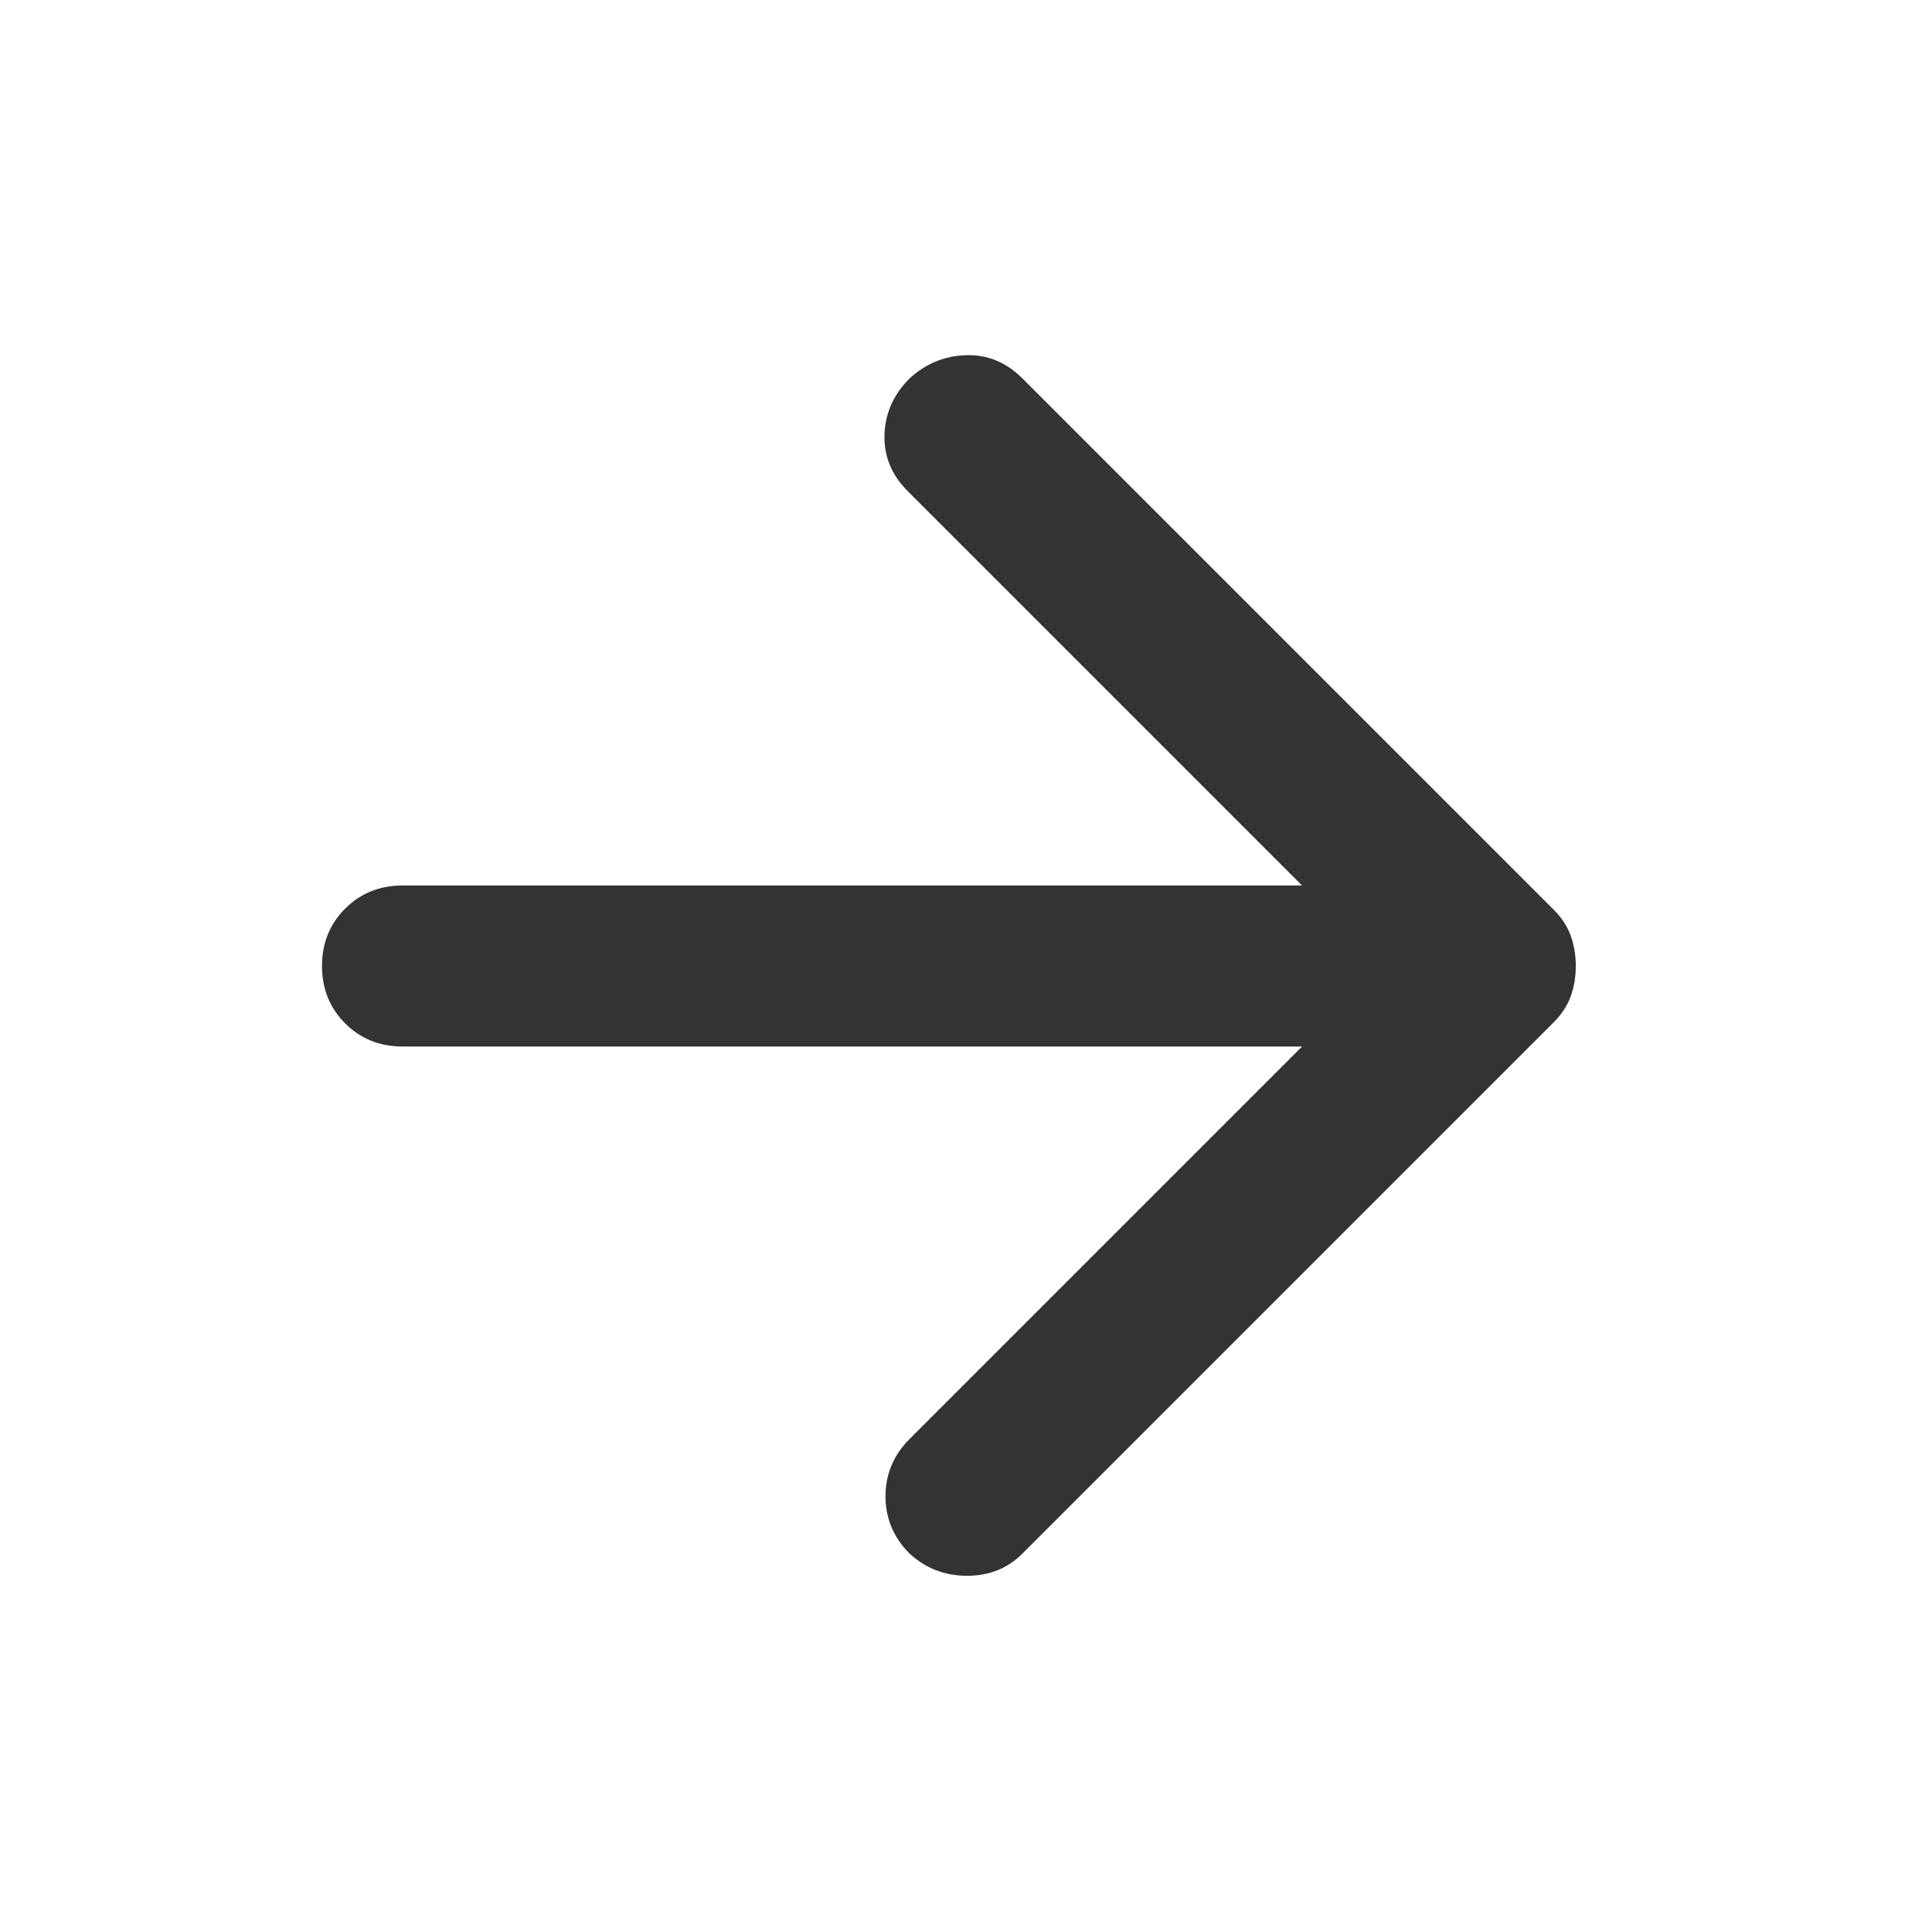
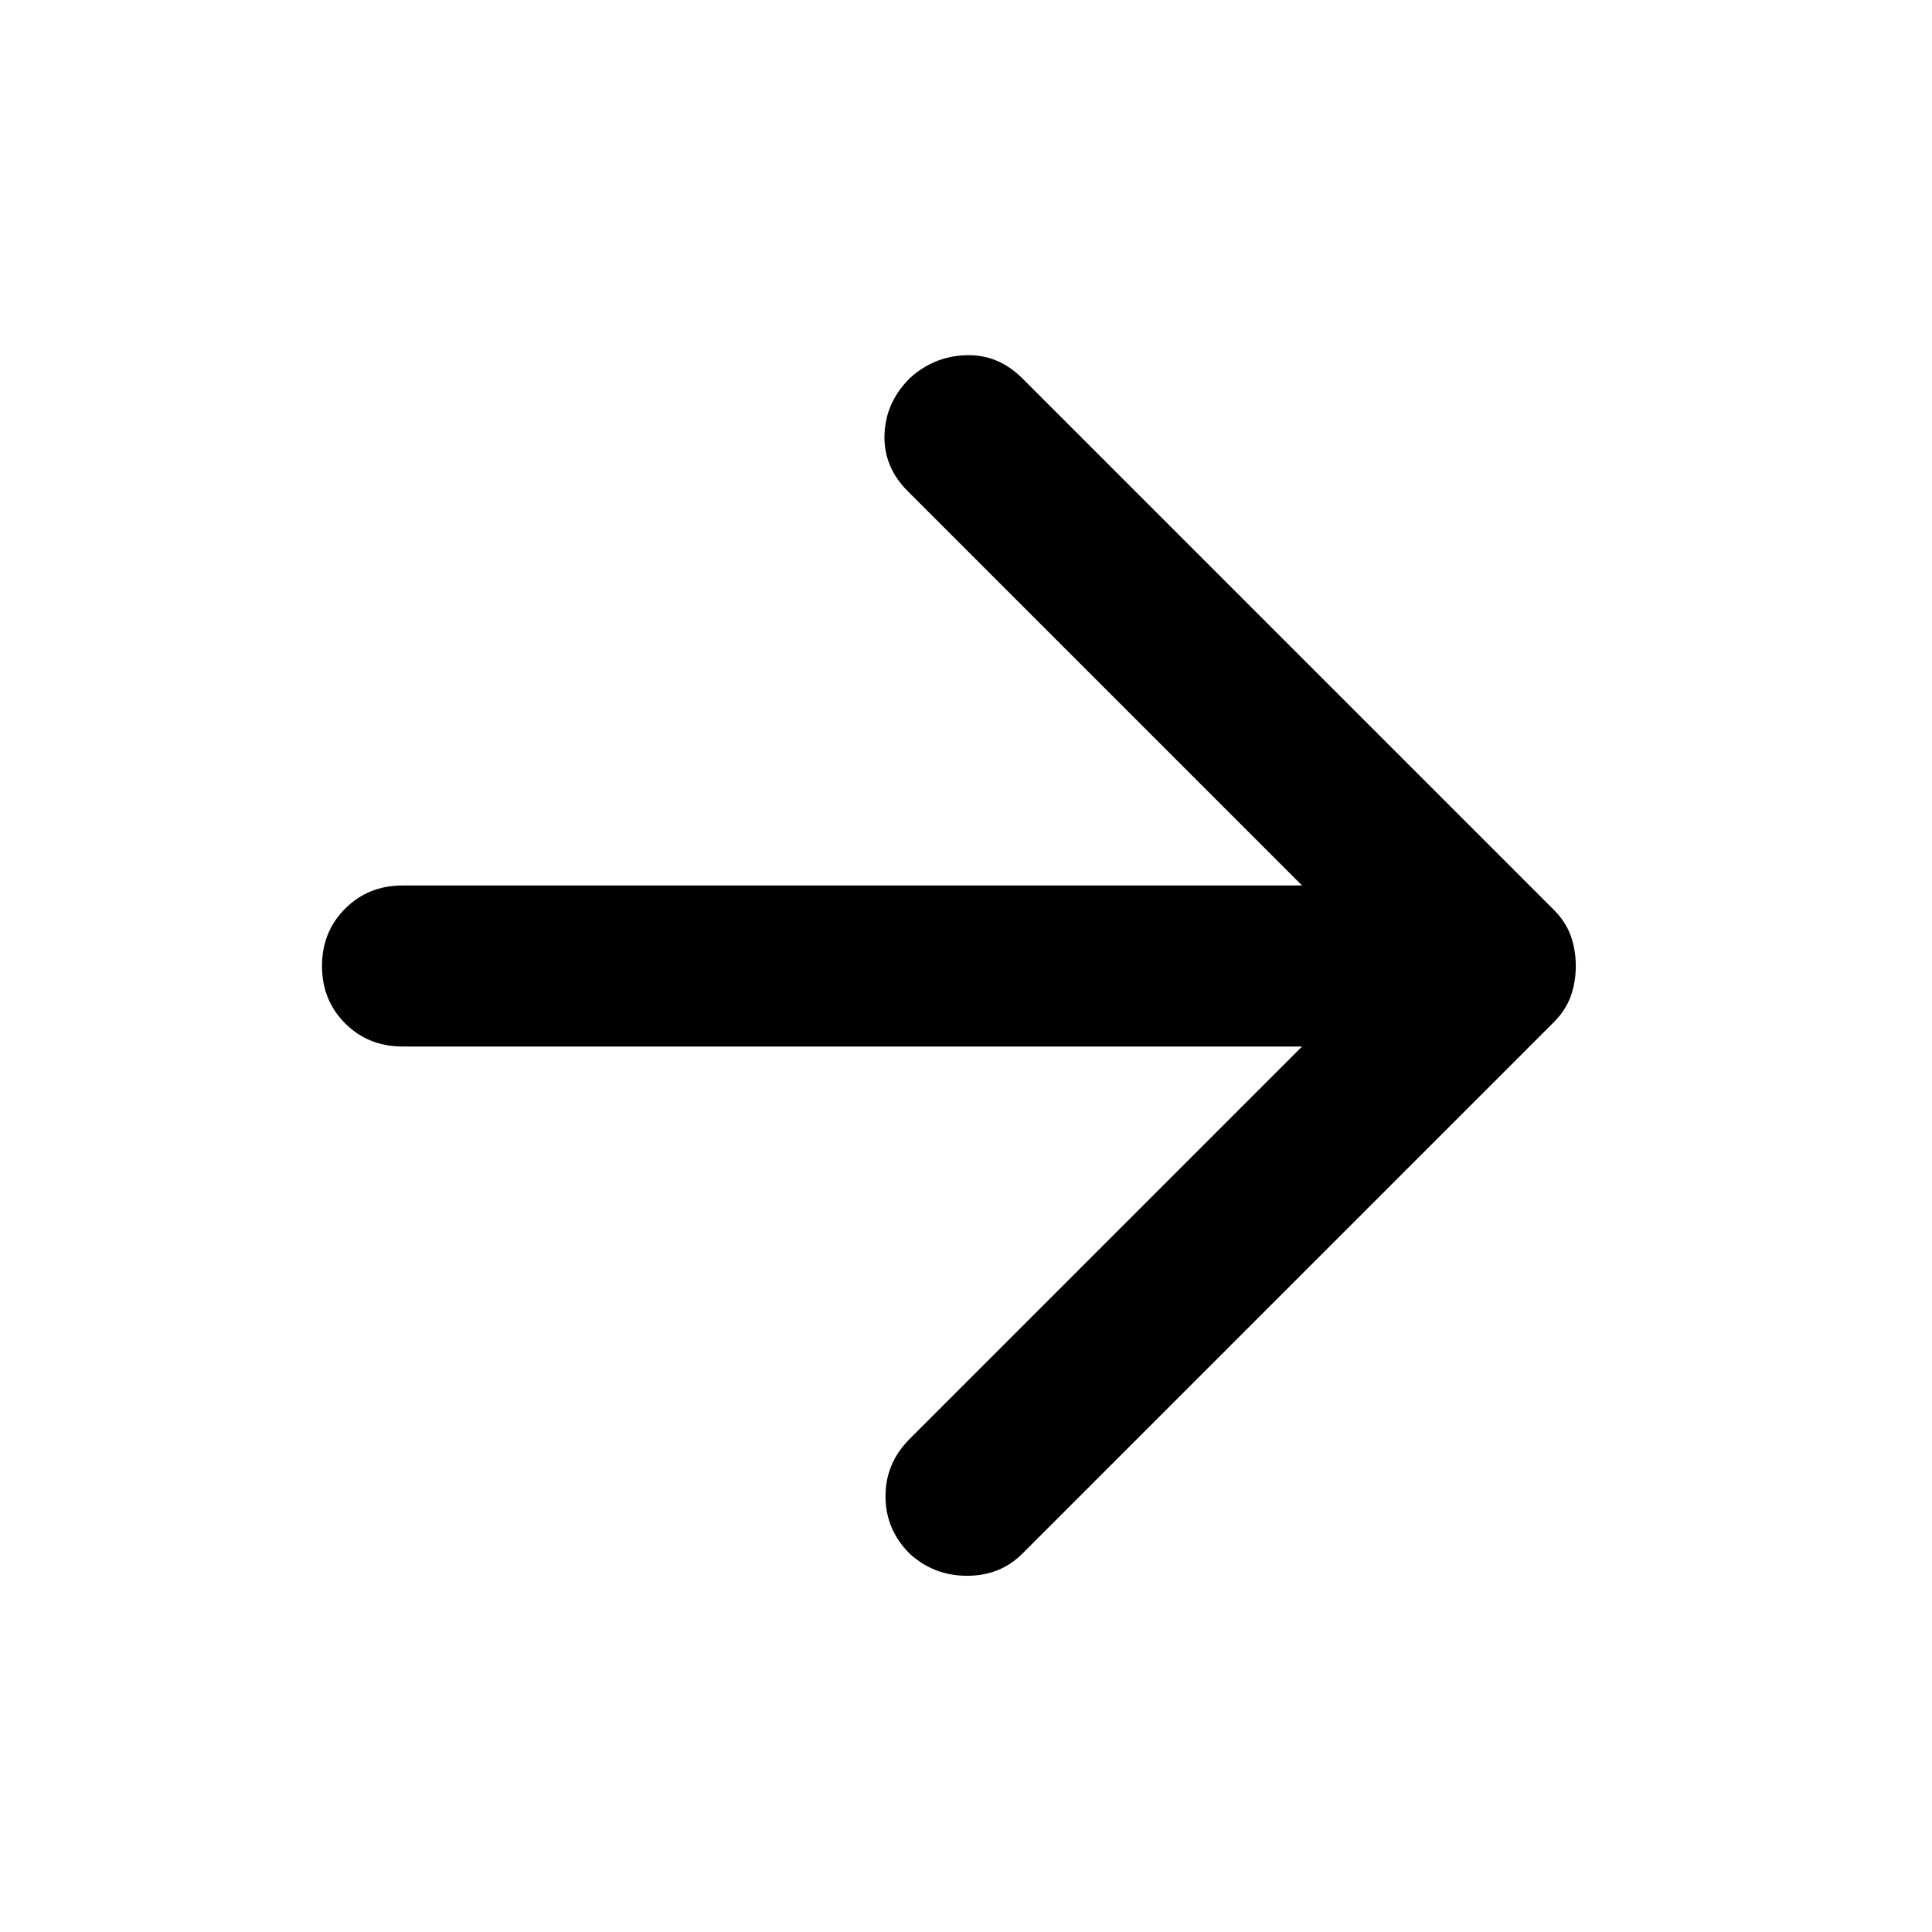
<svg xmlns="http://www.w3.org/2000/svg" width="24" height="24" viewBox="0 0 960 960">
  <g transform="translate(0,960)">
-     <path fill="#333333" d="M647-440H200q-17 0-28.5-11.5T160-480q0-17 11.5-28.5T200-520h447L451-716q-12-12-11.5-28t12.5-28q12-11 28-11.5t28 11.5l264 264q6 6 8.5 13t2.5 15q0 8-2.5 15t-8.5 13L508-188q-11 11-27.5 11T452-188q-12-12-12-28.5t12-28.5l195-195Z" />
+     <path d="M647-440H200q-17 0-28.5-11.5T160-480q0-17 11.5-28.5T200-520h447L451-716q-12-12-11.5-28t12.5-28q12-11 28-11.5t28 11.5l264 264q6 6 8.5 13t2.5 15q0 8-2.5 15t-8.5 13L508-188q-11 11-27.5 11T452-188q-12-12-12-28.5t12-28.5l195-195Z" />
  </g>
</svg>
